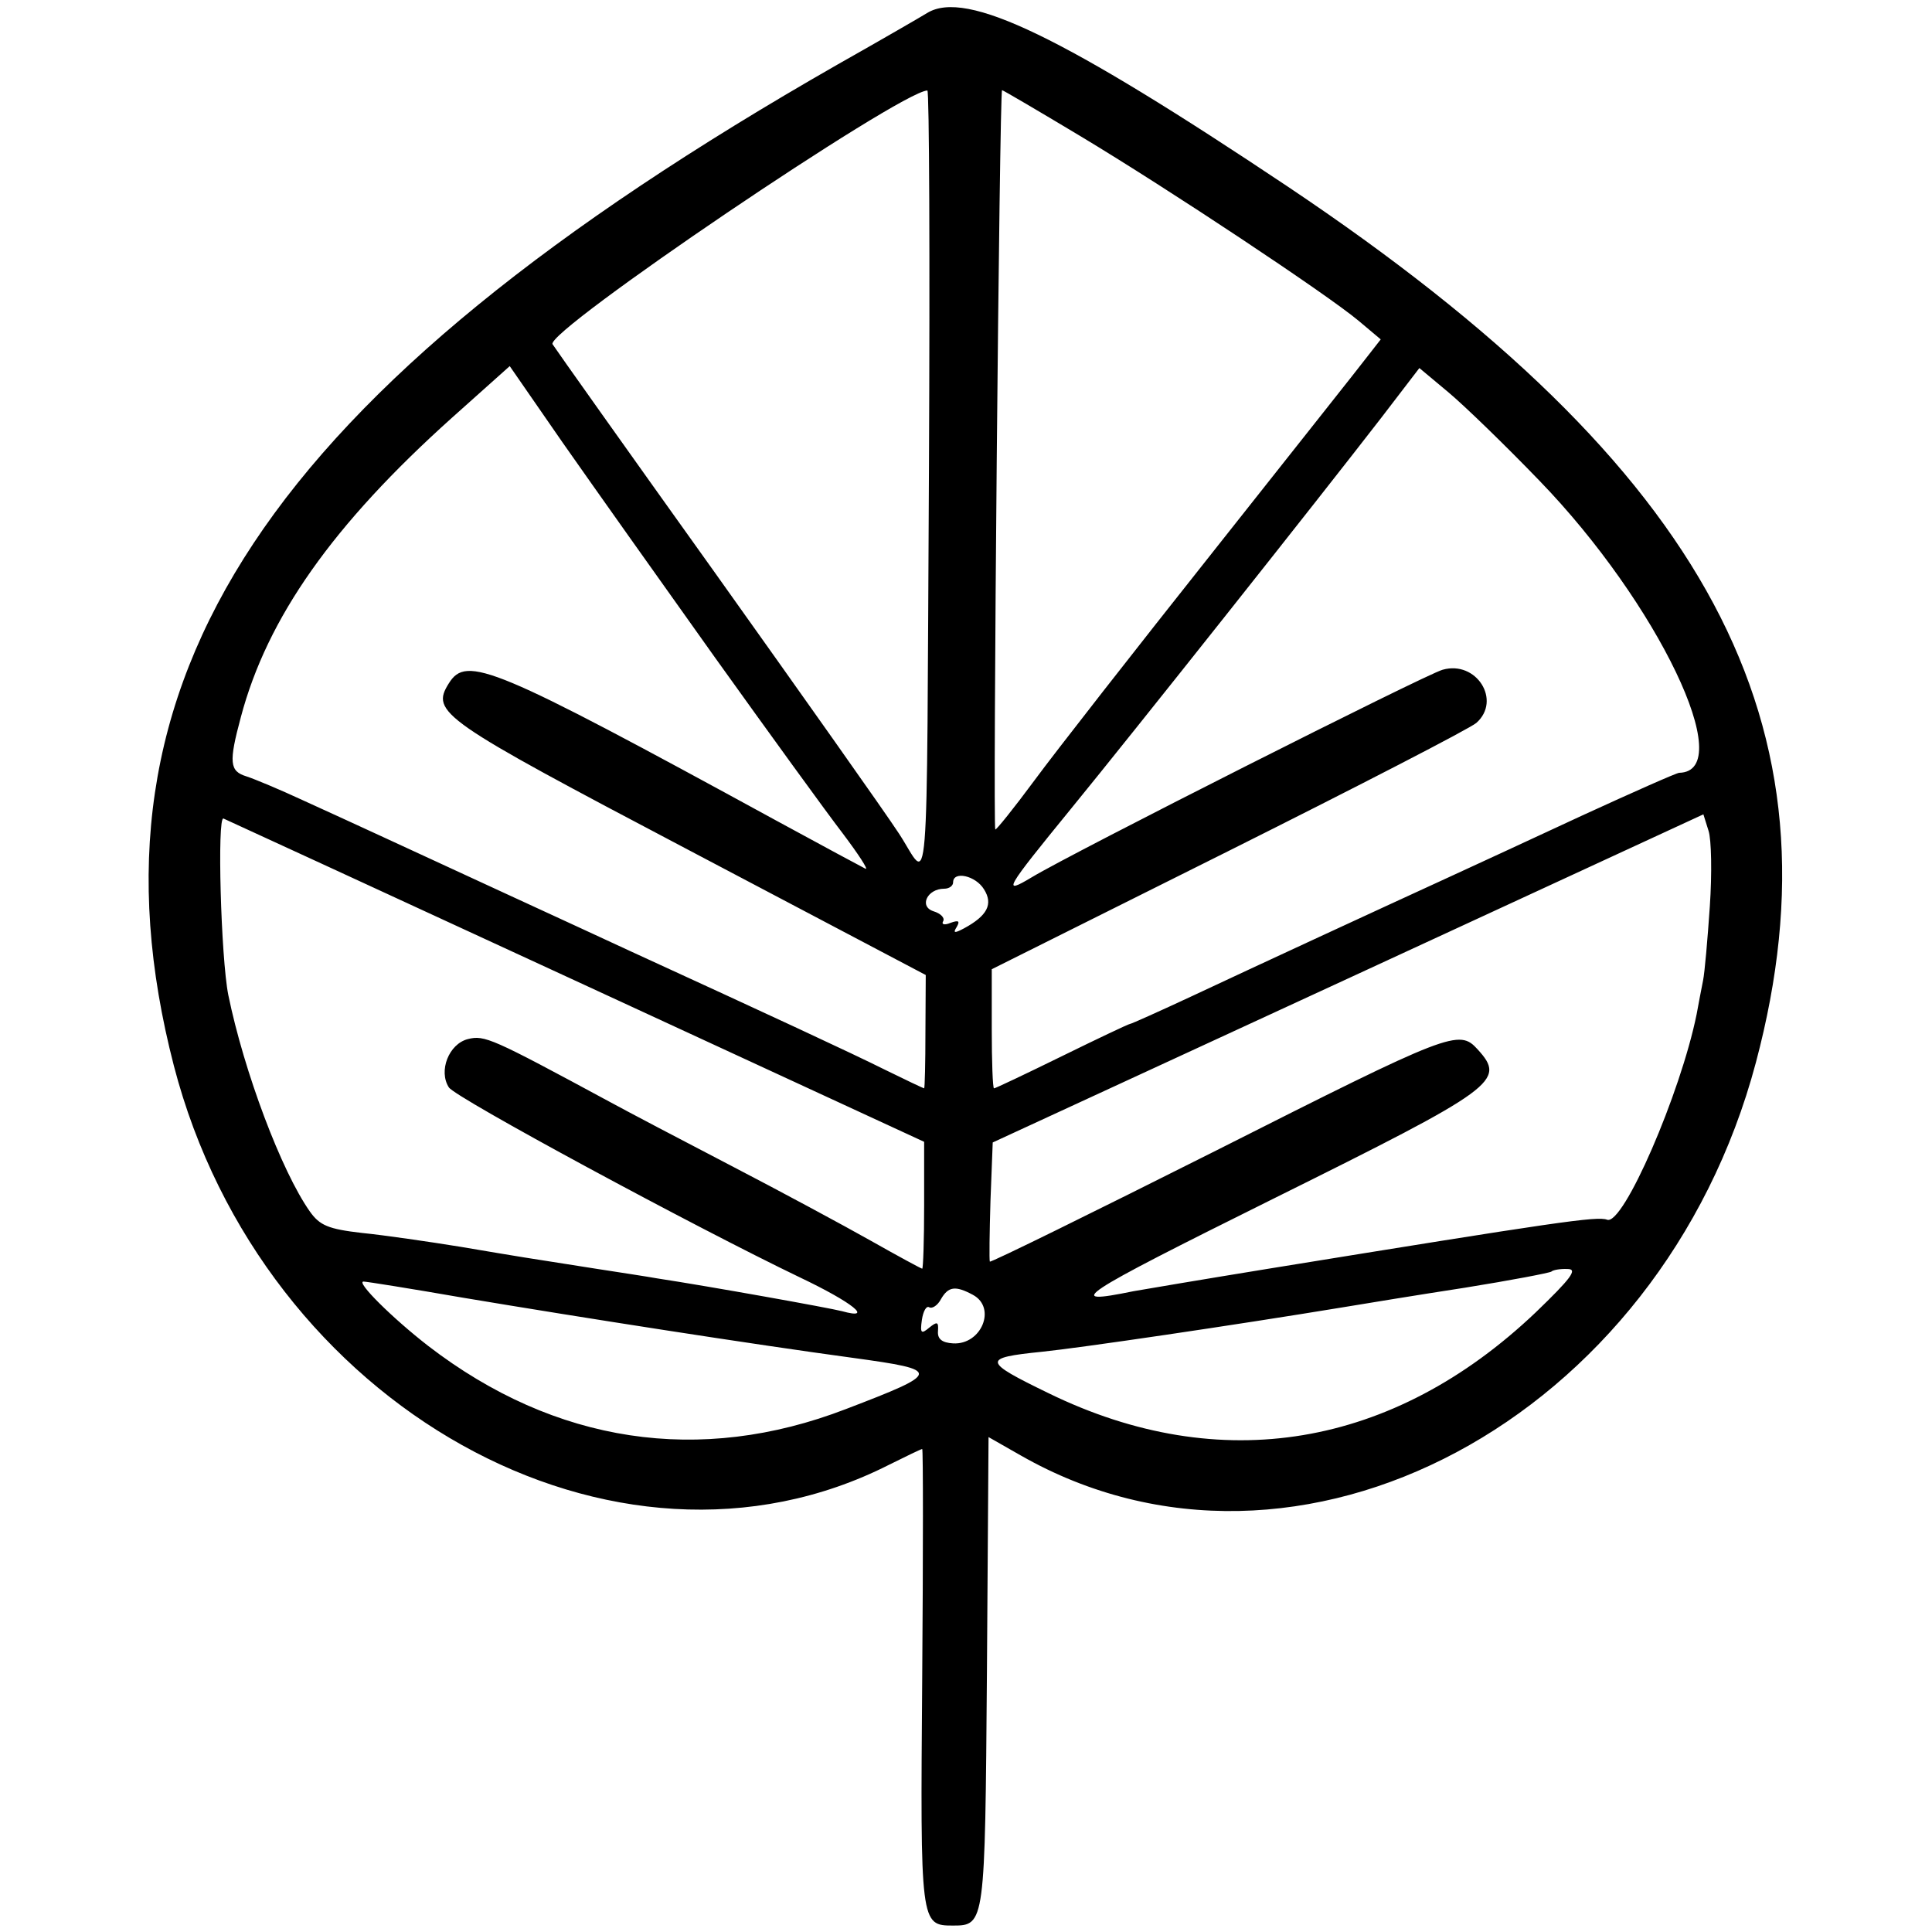
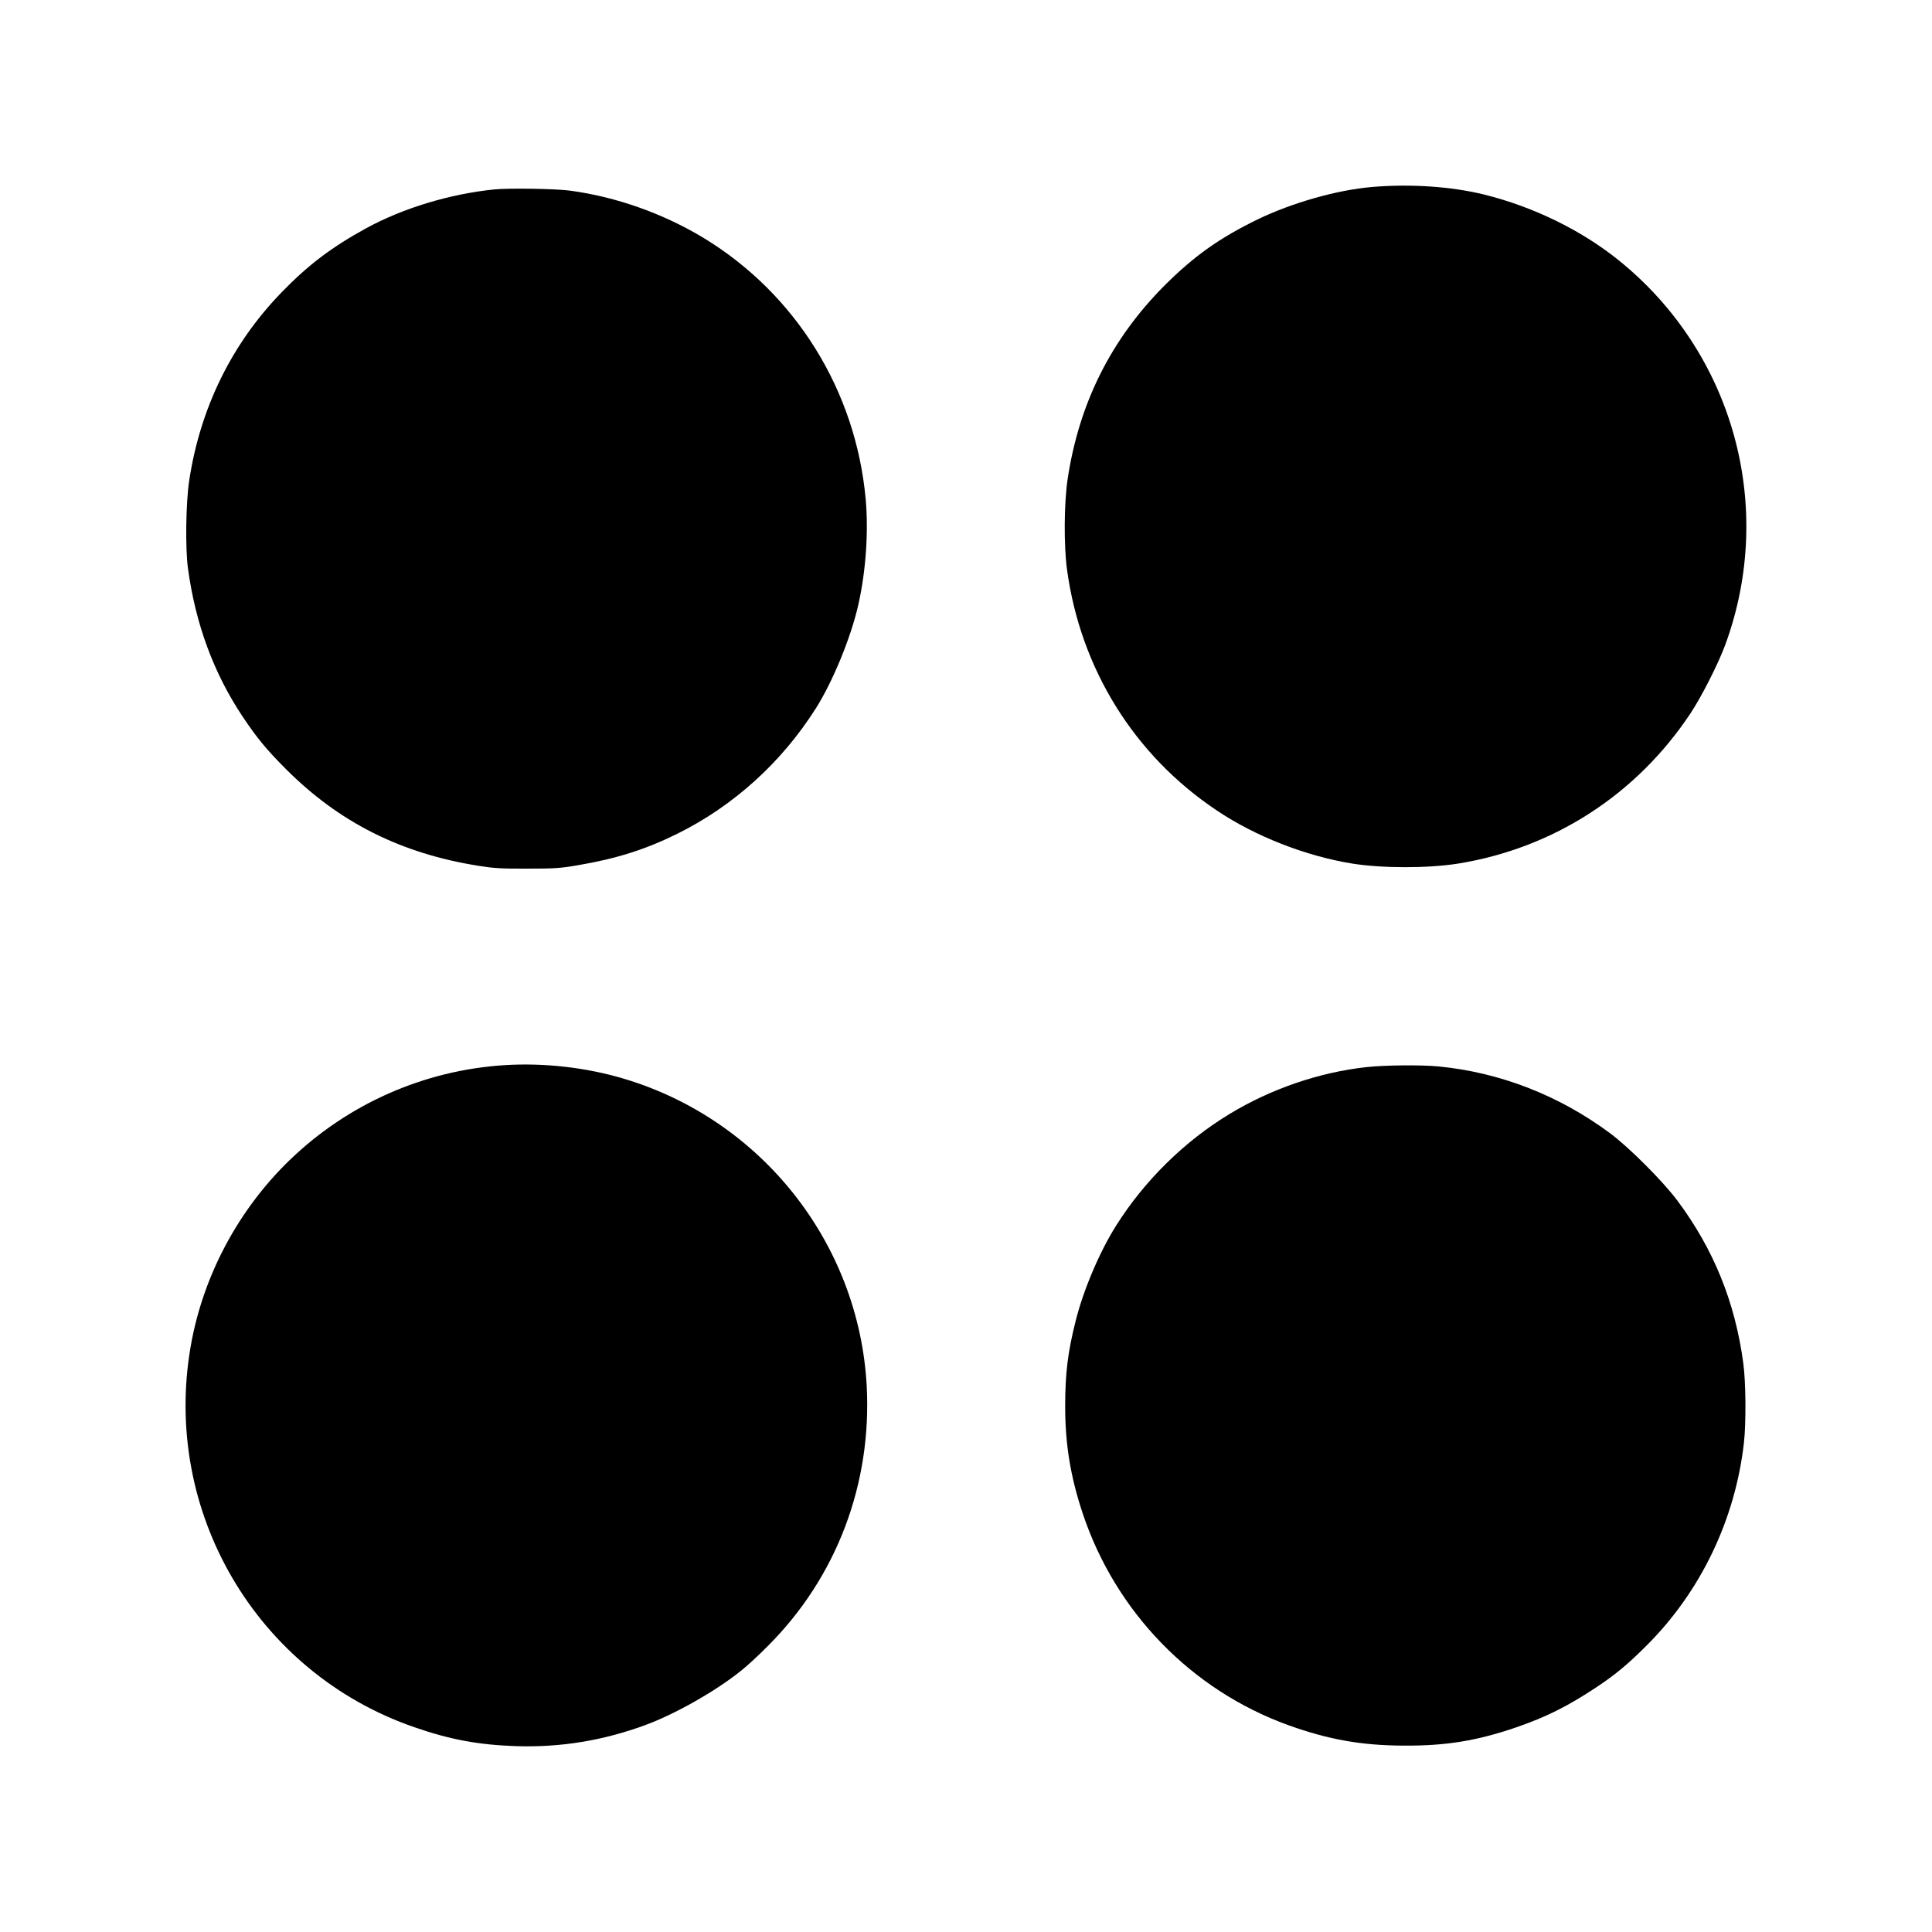
- <svg xmlns="http://www.w3.org/2000/svg" version="1.0" width="300pt" height="300pt" viewBox="0 0 300 300" preserveAspectRatio="xMidYMid meet">
-   <g transform="translate(0,300) scale(0.05,-0.05)" fill="#000000" stroke="none">
-     <path d="M2880 5960 c-16 -10 -142 -83 -280 -161 -1777 -1016 -2370 -1911 -2060 -3109 275 -1058 1371 -1670 2221 -1239 54 27 100 49 103 49 3 0 3 -320 0 -712 -6 -765 -6 -768 96 -768 99 0 99 6 105 785 l5 732 100 -57 c860 -491 1988 111 2283 1220 279 1049 -145 1844 -1453 2720 -700 468 -999 613 -1120 540z m5 -1405 c-8 -1425 3 -1290 -93 -1144 -43 66 -300 429 -570 808 -271 379 -498 699 -506 712 -24 39 1077 784 1164 788 6 1 8 -523 5 -1164z m469 1023 c278 -167 767 -492 865 -574 l69 -58 -39 -50 c-21 -28 -237 -300 -479 -606 -242 -305 -493 -626 -557 -713 -65 -88 -120 -156 -122 -153 -8 9 13 2296 21 2296 3 0 112 -64 242 -142z m-1135 -1618 c169 -236 348 -483 398 -548 49 -65 81 -114 71 -110 -10 5 -135 72 -278 150 -881 481 -961 514 -1016 426 -57 -91 -26 -112 743 -517 l738 -389 -1 -176 c0 -97 -2 -176 -4 -176 -2 0 -57 26 -122 58 -102 51 -365 173 -788 367 -60 28 -236 109 -390 180 -154 71 -329 152 -390 180 -60 28 -168 77 -240 110 -71 33 -150 66 -175 74 -52 16 -55 43 -17 184 82 309 286 598 656 930 l179 160 164 -237 c91 -130 303 -429 472 -666z m2562 547 c367 -379 618 -903 434 -907 -8 0 -143 -60 -300 -132 -157 -73 -343 -159 -415 -192 -216 -99 -599 -276 -797 -369 -103 -48 -190 -87 -194 -87 -4 0 -99 -45 -211 -100 -112 -55 -207 -100 -211 -100 -4 0 -7 83 -7 185 l0 185 735 367 c404 202 751 381 770 398 79 70 0 195 -105 165 -56 -16 -1151 -569 -1275 -644 -95 -57 -84 -39 120 211 197 241 768 961 965 1216 l118 154 91 -76 c50 -42 177 -165 282 -274z m529 -1322 c-7 -103 -16 -206 -21 -230 -5 -25 -14 -72 -20 -105 -50 -246 -228 -657 -278 -638 -30 12 -157 -7 -1051 -152 -203 -33 -392 -65 -420 -70 -220 -45 -180 -18 434 287 695 345 724 366 635 464 -58 64 -83 54 -812 -314 -384 -193 -701 -349 -703 -345 -2 5 -1 89 2 189 l7 181 1103 509 1104 510 16 -51 c9 -27 11 -133 4 -235z m-3518 -233 l1078 -498 0 -197 c0 -108 -3 -197 -6 -197 -3 0 -75 39 -160 87 -85 48 -280 153 -434 233 -154 80 -325 170 -380 200 -363 196 -385 206 -437 193 -59 -15 -92 -99 -59 -150 20 -32 763 -433 1090 -590 164 -78 232 -133 131 -105 -38 10 -411 77 -575 102 -27 5 -113 18 -190 30 -224 35 -231 36 -420 68 -99 16 -236 36 -306 43 -104 12 -131 23 -162 67 -88 125 -204 433 -253 672 -23 116 -35 556 -15 548 11 -5 505 -232 1098 -506z m1264 286 c29 -46 10 -82 -62 -121 -30 -16 -35 -15 -23 4 11 19 6 22 -19 13 -19 -8 -29 -5 -23 5 6 10 -7 24 -30 31 -46 15 -19 70 33 70 16 0 28 9 28 20 0 36 70 21 96 -22z m1713 -1314 c-443 -421 -979 -511 -1512 -251 -206 100 -208 110 -21 129 118 12 594 82 934 138 66 11 237 39 380 61 143 23 263 46 268 50 5 5 27 9 50 8 33 0 11 -29 -99 -135z m-3332 46 c370 -62 902 -145 1212 -187 277 -38 276 -45 -22 -159 -454 -175 -903 -107 -1297 196 -111 86 -226 200 -201 200 9 0 147 -22 308 -50z m1584 9 c75 -40 27 -156 -61 -151 -35 2 -49 14 -47 38 2 29 -2 31 -27 11 -25 -21 -29 -18 -23 24 4 27 14 45 23 39 9 -5 26 6 36 25 23 40 45 43 99 14z" />
+ <svg xmlns="http://www.w3.org/2000/svg" version="1.0" width="1500pt" height="1500pt" viewBox="0 0 1500 1500" preserveAspectRatio="xMidYMid meet">
+   <g transform="translate(0,1500) scale(0.1,-0.1)" fill="#000000" stroke="none">
+     <path d="M10650 13548 c-269 -23 -618 -122 -885 -251 -296 -144 -493 -284 -721 -511 -417 -418 -666 -915 -755 -1506 -28 -188 -30 -512 -5 -700 104 -771 522 -1445 1164 -1873 299 -201 692 -354 1052 -412 234 -37 586 -37 820 0 742 120 1384 534 1804 1165 87 131 217 387 271 534 394 1074 61 2272 -831 2988 -289 232 -658 412 -1039 507 -255 63 -573 85 -875 59z" />
+     <path d="M3835 13529 c-342 -35 -706 -145 -990 -300 -267 -146 -451 -284 -660 -500 -386 -398 -631 -898 -716 -1460 -26 -172 -31 -524 -10 -679 58 -432 200 -817 425 -1154 111 -166 186 -257 336 -407 413 -414 892 -655 1494 -751 119 -19 178 -23 381 -22 212 0 258 3 395 27 295 50 522 122 765 242 438 216 813 555 1079 975 133 210 274 555 330 805 59 261 80 570 57 821 -77 842 -542 1591 -1257 2026 -314 190 -680 320 -1039 368 -110 15 -481 21 -590 9z" />
+     <path d="M3915 6730 c-625 -40 -1215 -301 -1667 -738 -399 -386 -672 -899 -767 -1442 -225 -1284 510 -2537 1736 -2960 279 -97 499 -137 789 -147 345 -11 671 42 1000 162 235 86 555 267 753 428 42 33 133 117 202 187 534 533 809 1258 768 2022 -61 1105 -814 2060 -1879 2381 -294 89 -627 127 -935 107z" />
+     <path d="M10610 6715 c-367 -40 -743 -169 -1064 -364 -350 -212 -661 -518 -880 -866 -129 -204 -255 -501 -315 -742 -61 -242 -81 -408 -81 -662 0 -294 41 -545 136 -831 255 -765 844 -1372 1596 -1644 311 -112 570 -158 898 -159 328 -2 569 38 872 142 231 80 391 159 613 305 153 101 249 180 400 331 420 419 688 979 755 1575 17 151 15 470 -5 615 -63 474 -231 888 -513 1265 -114 152 -373 411 -522 522 -395 293 -851 471 -1329 518 -136 13 -417 11 -561 -5z" />
  </g>
</svg>
